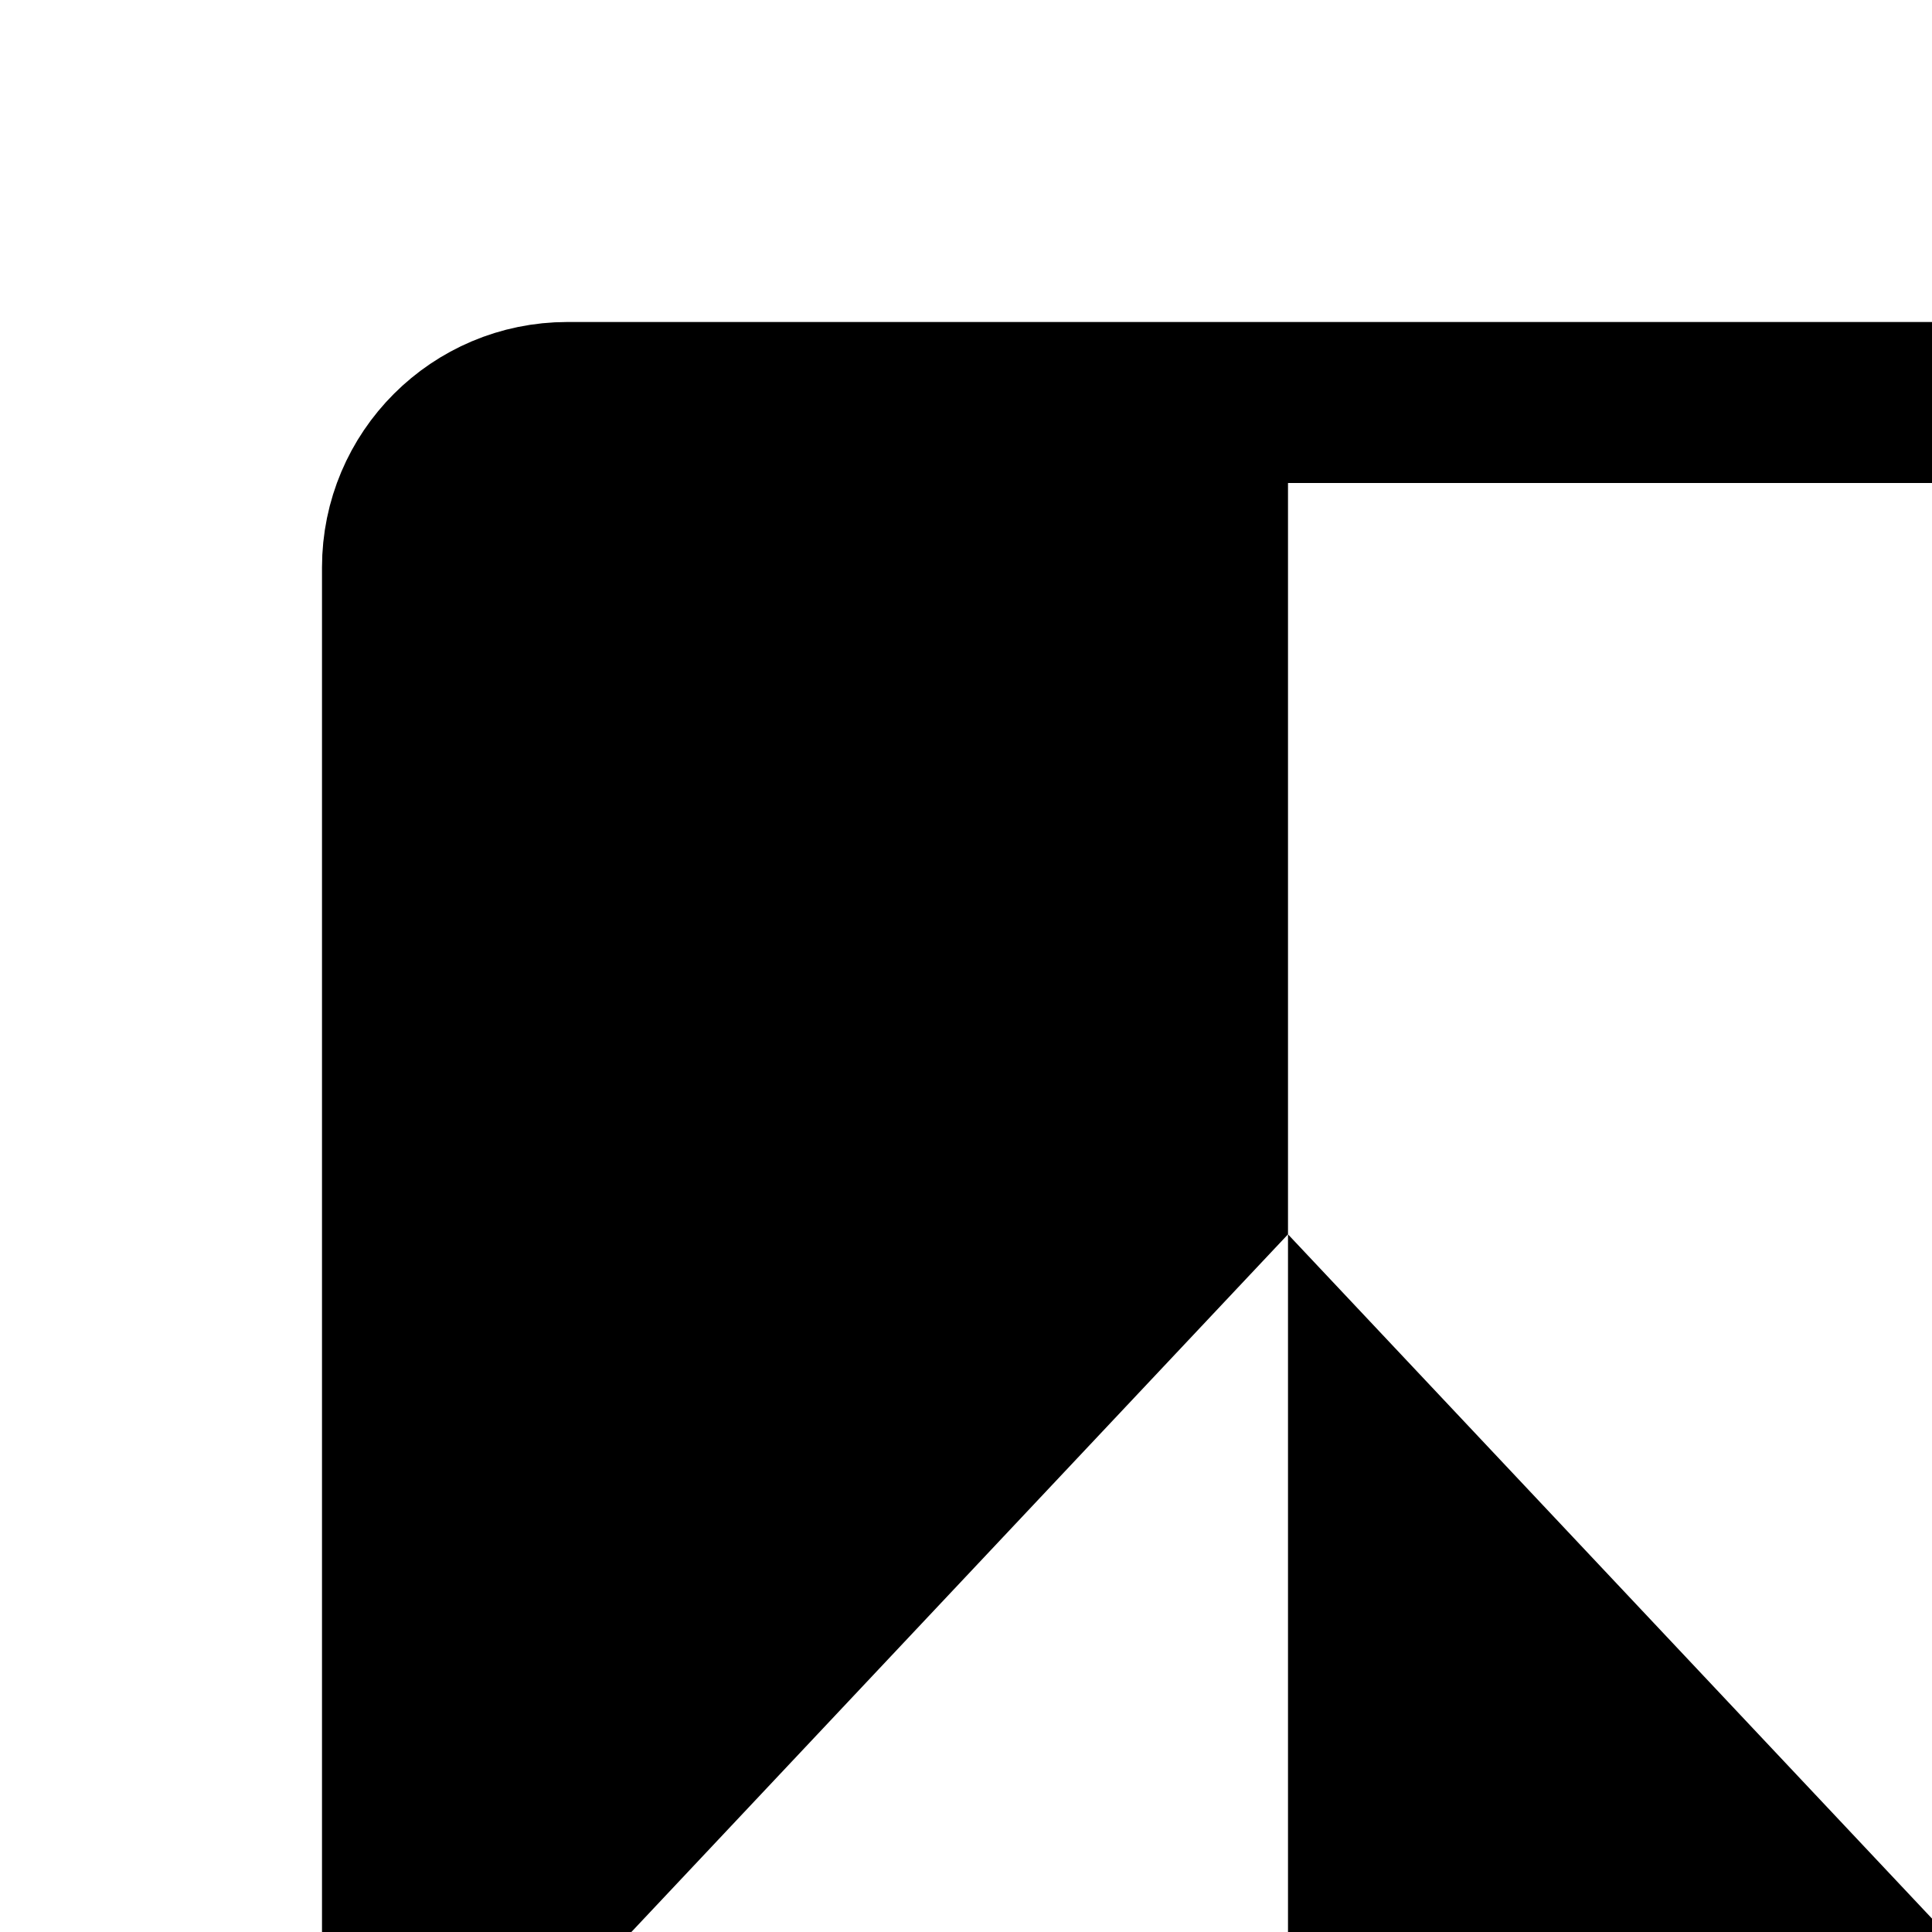
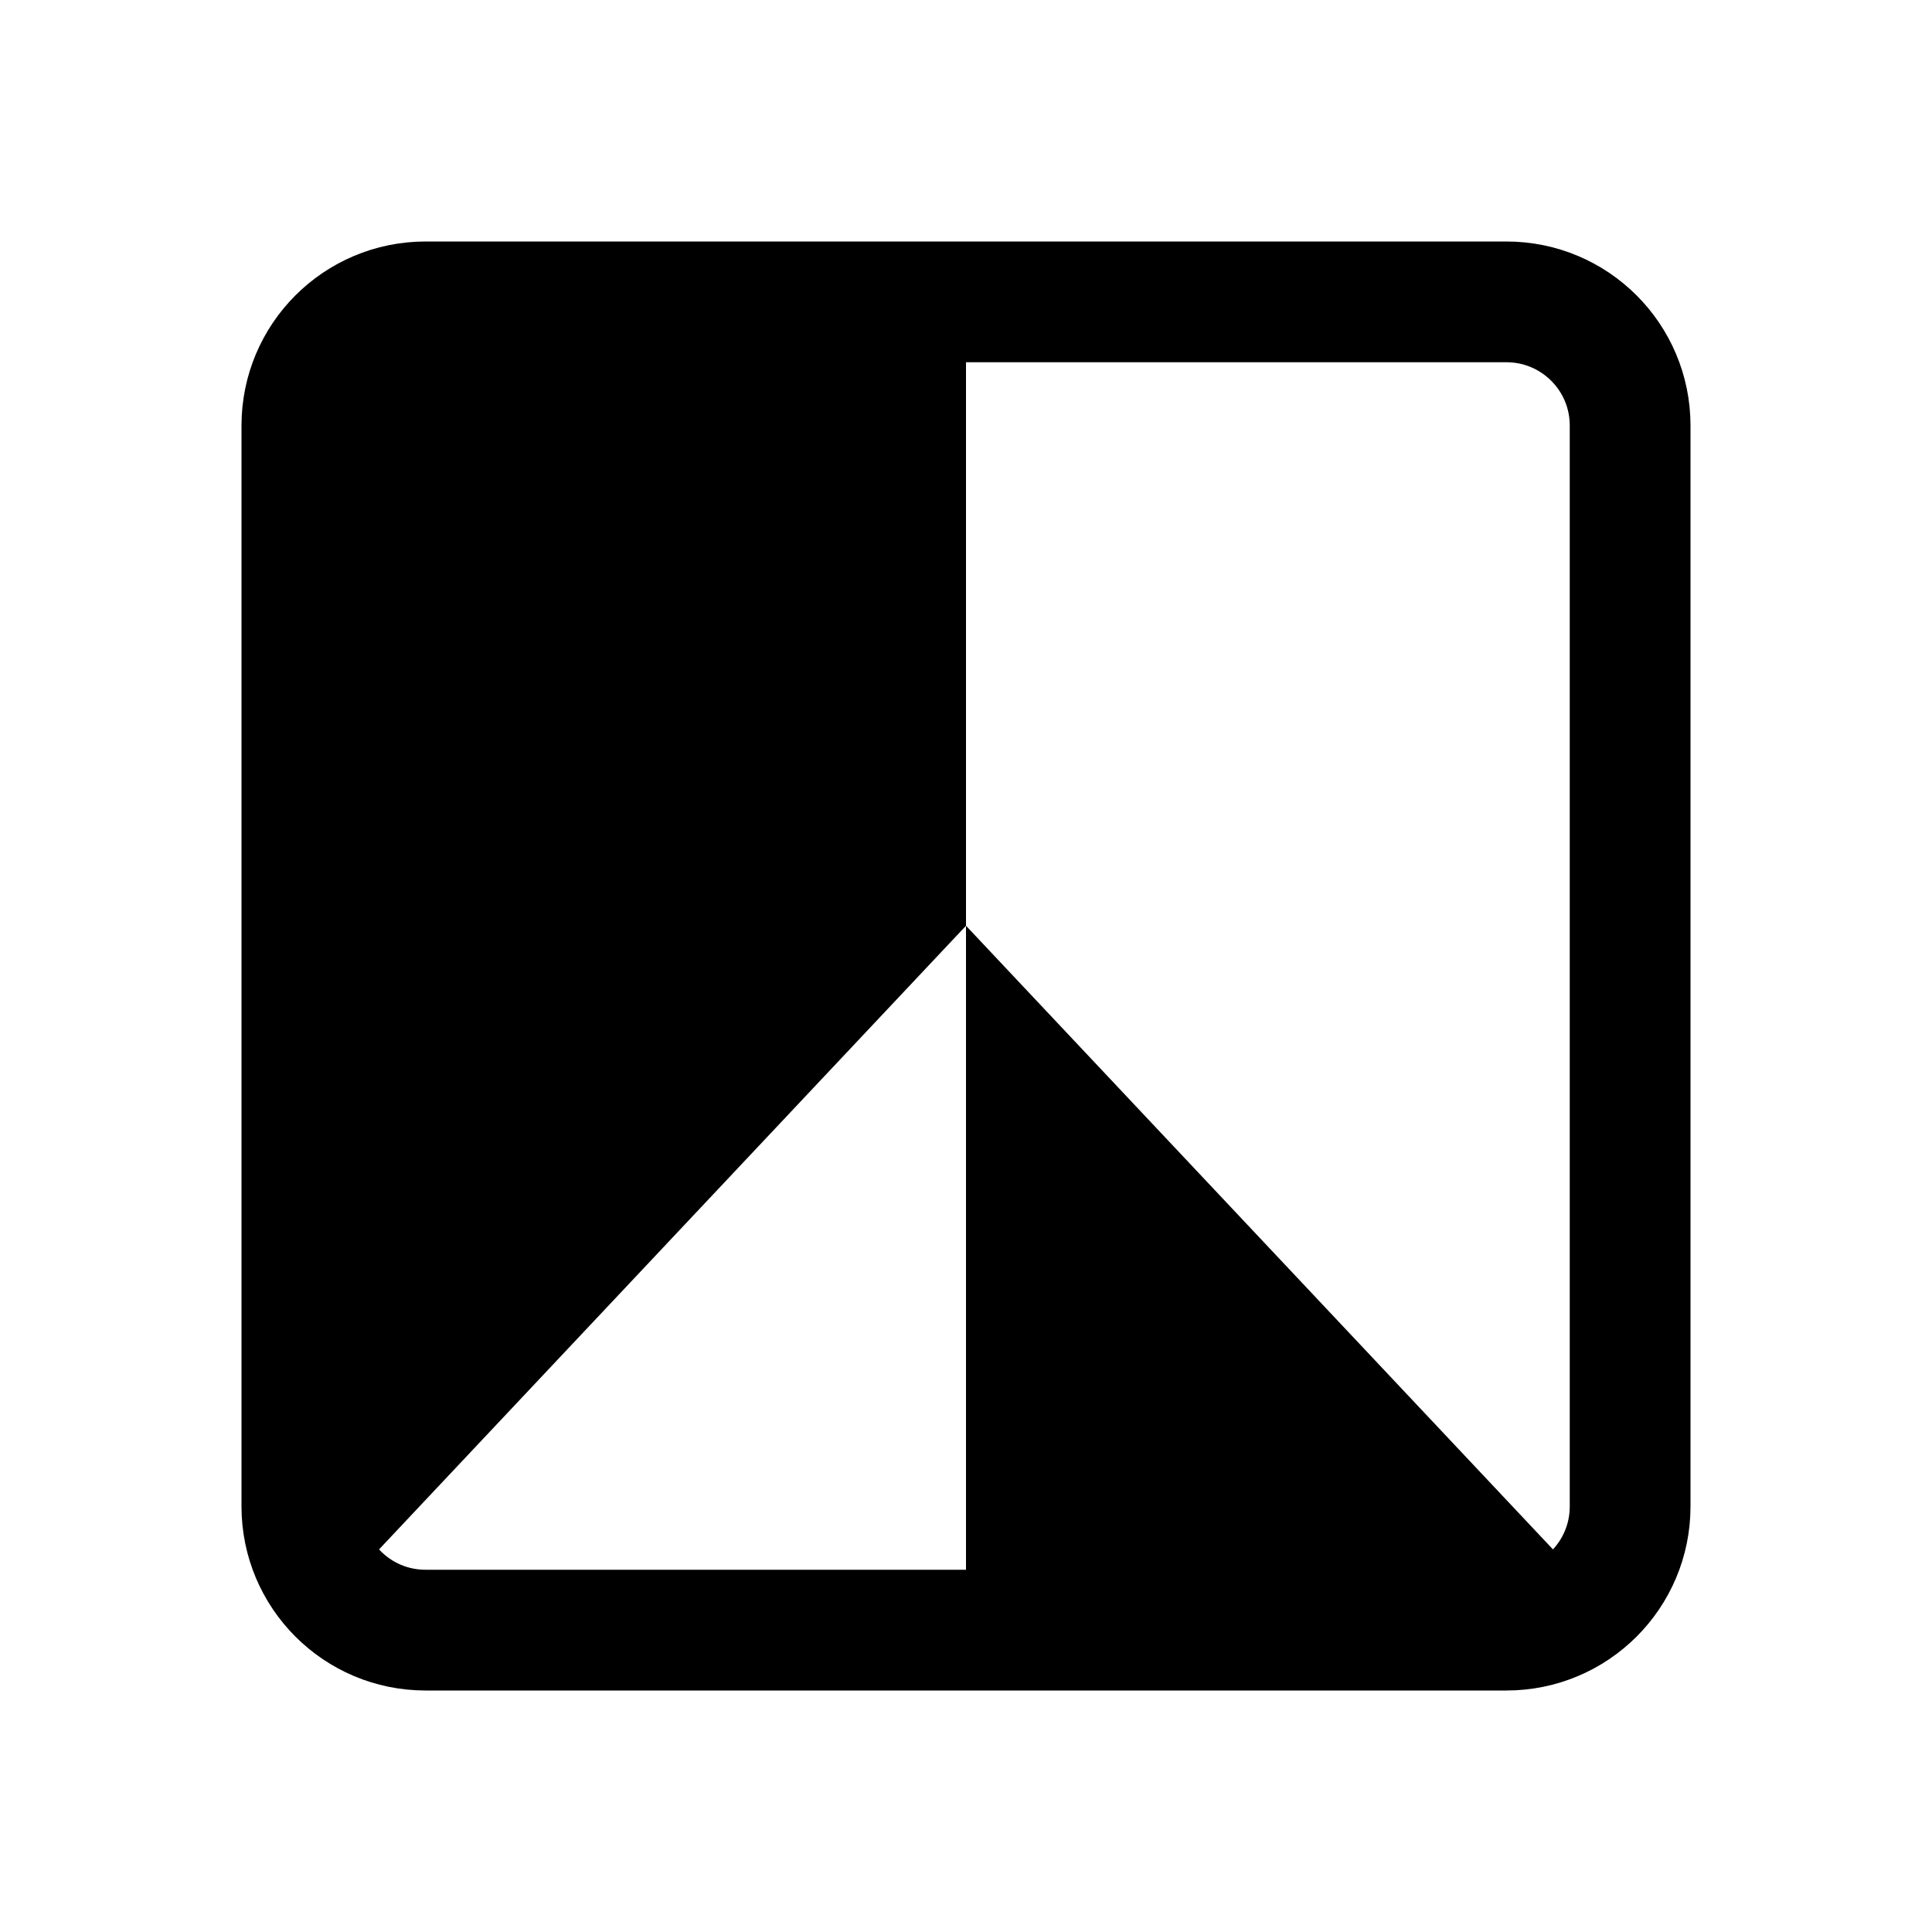
- <svg xmlns="http://www.w3.org/2000/svg" fill="none" view-box="0 0 24 24">
+ <svg xmlns="http://www.w3.org/2000/svg" fill="none" viewBox="0 0 24 24">
  <rect height="16.5" rx="1.536" stroke="currentColor" stroke-width="1.5" width="16.5" x="3.75" y="3.75" fill="none" />
  <g fill="currentColor">
    <path d="m12 11.5 8 8.5h-8z" />
    <path d="m4 4h8v7.5l-8 8.5z" />
  </g>
</svg>
